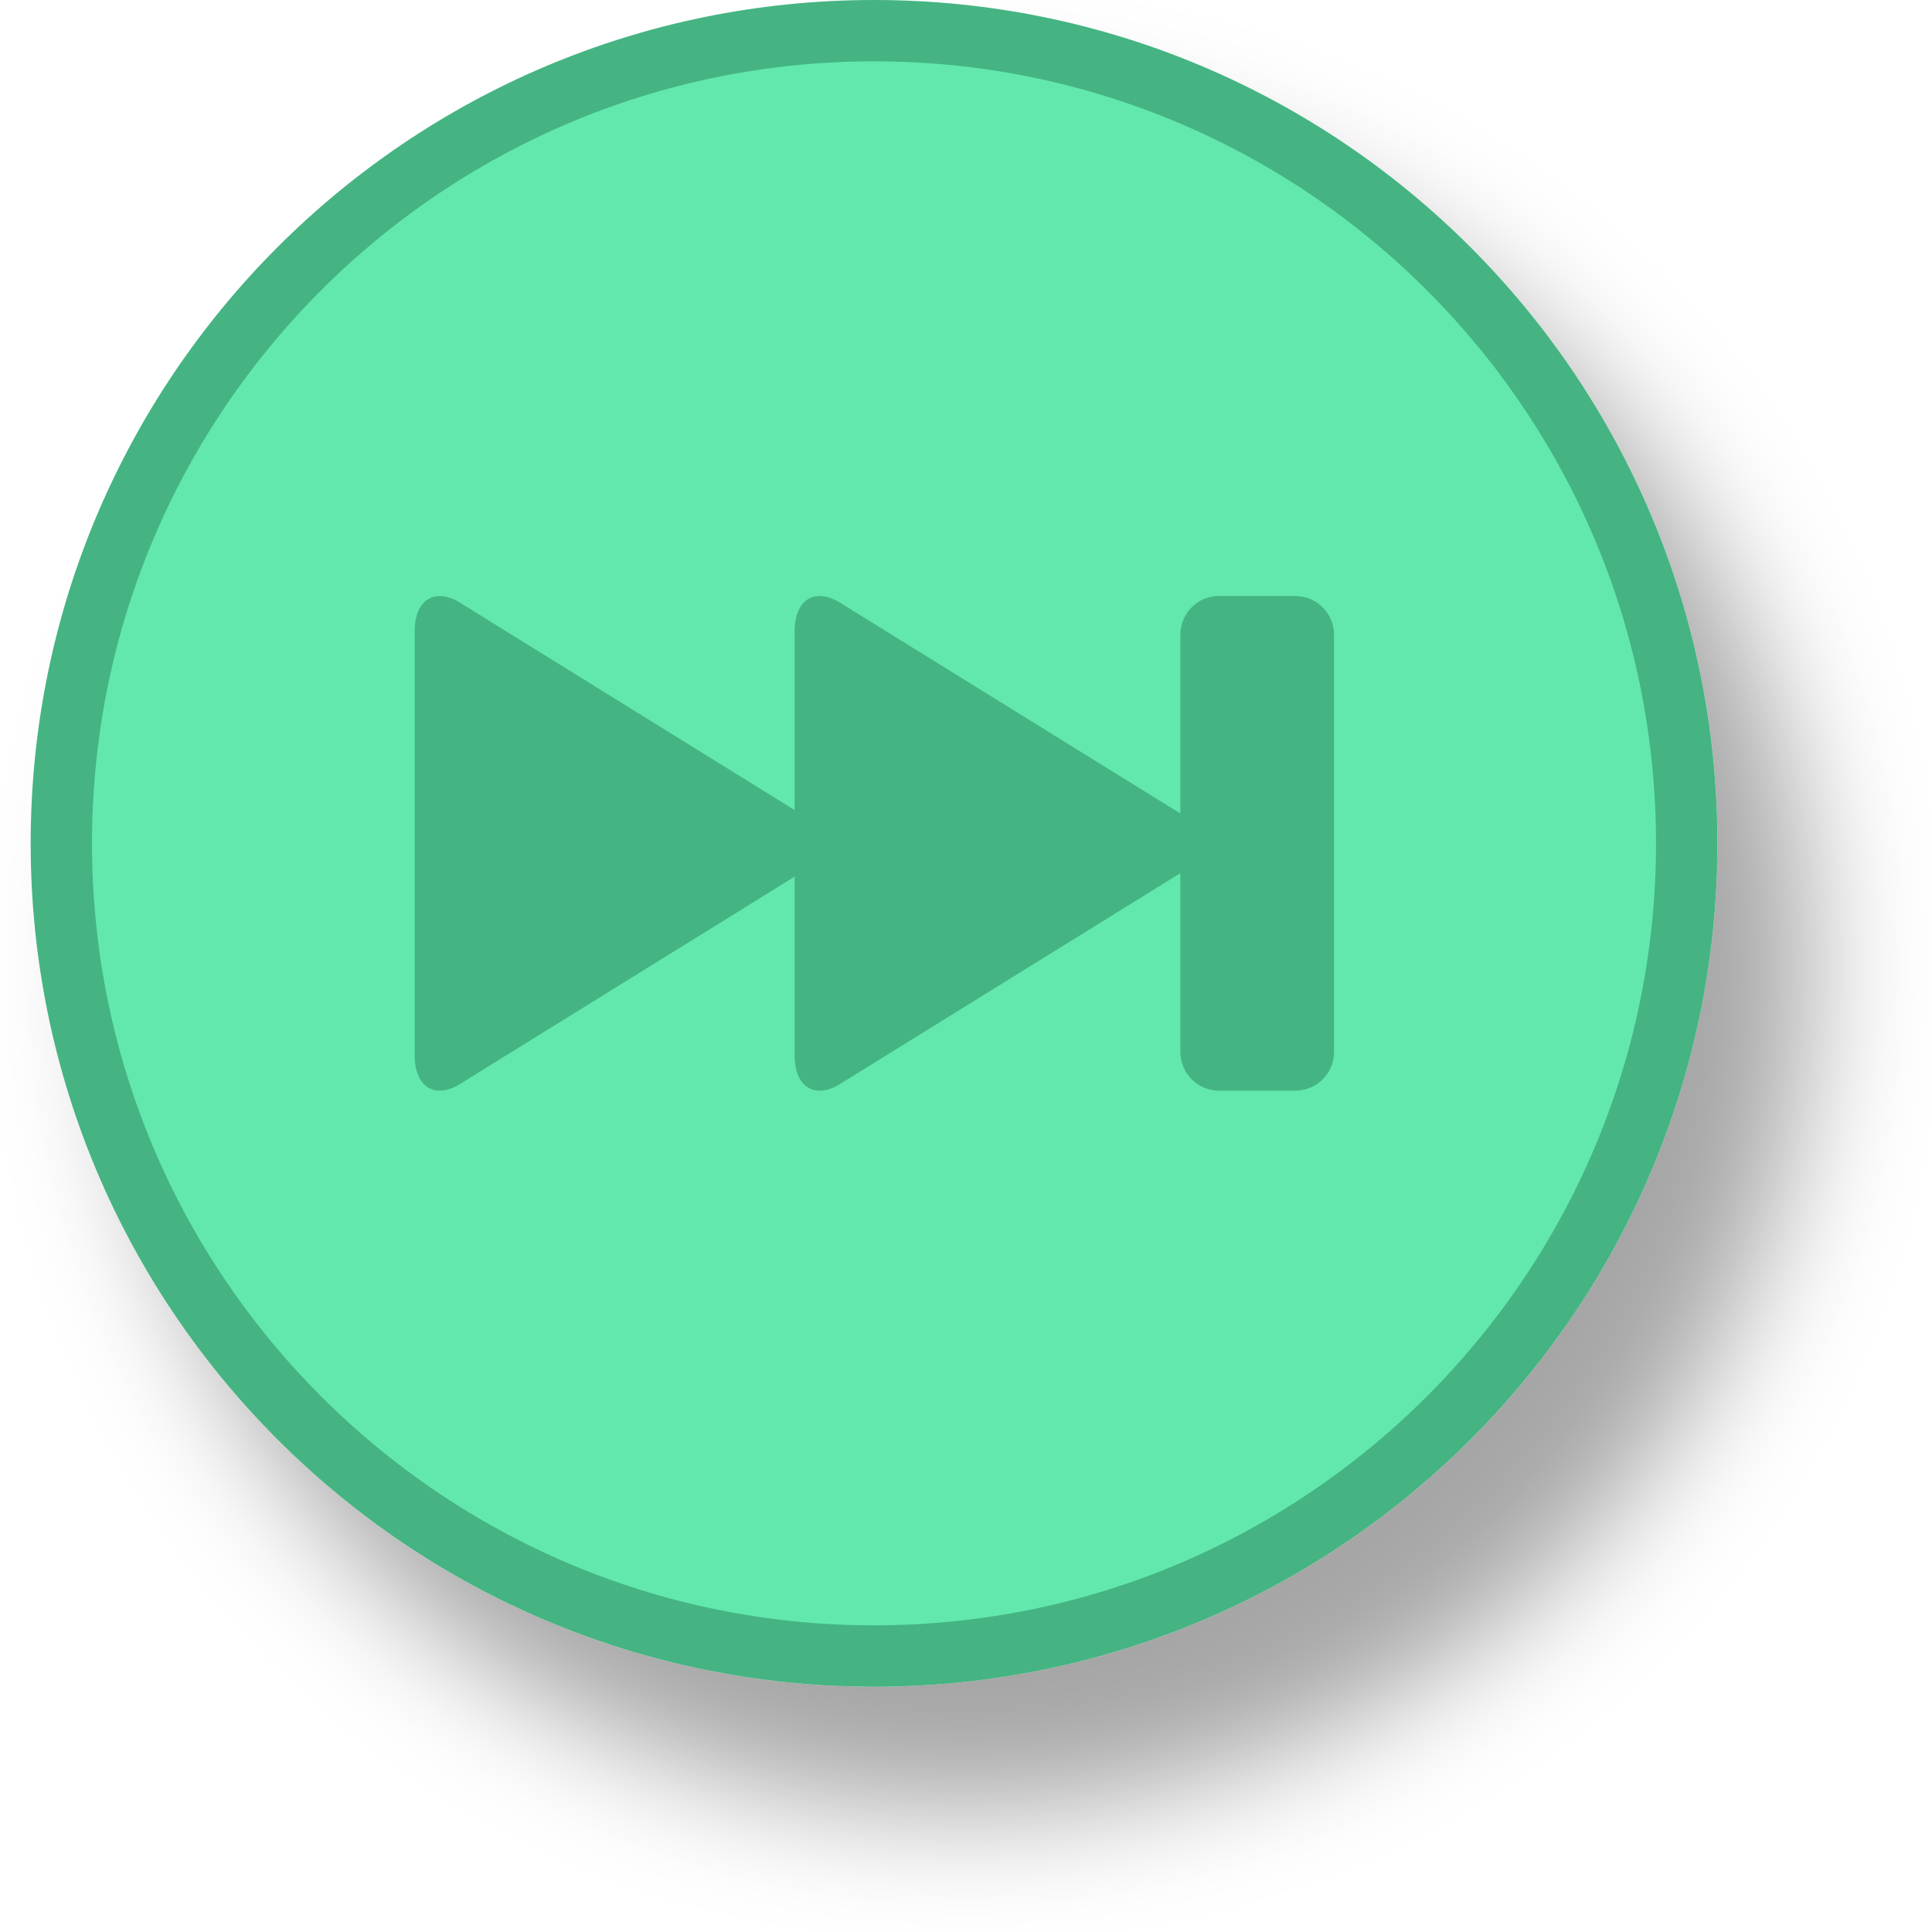
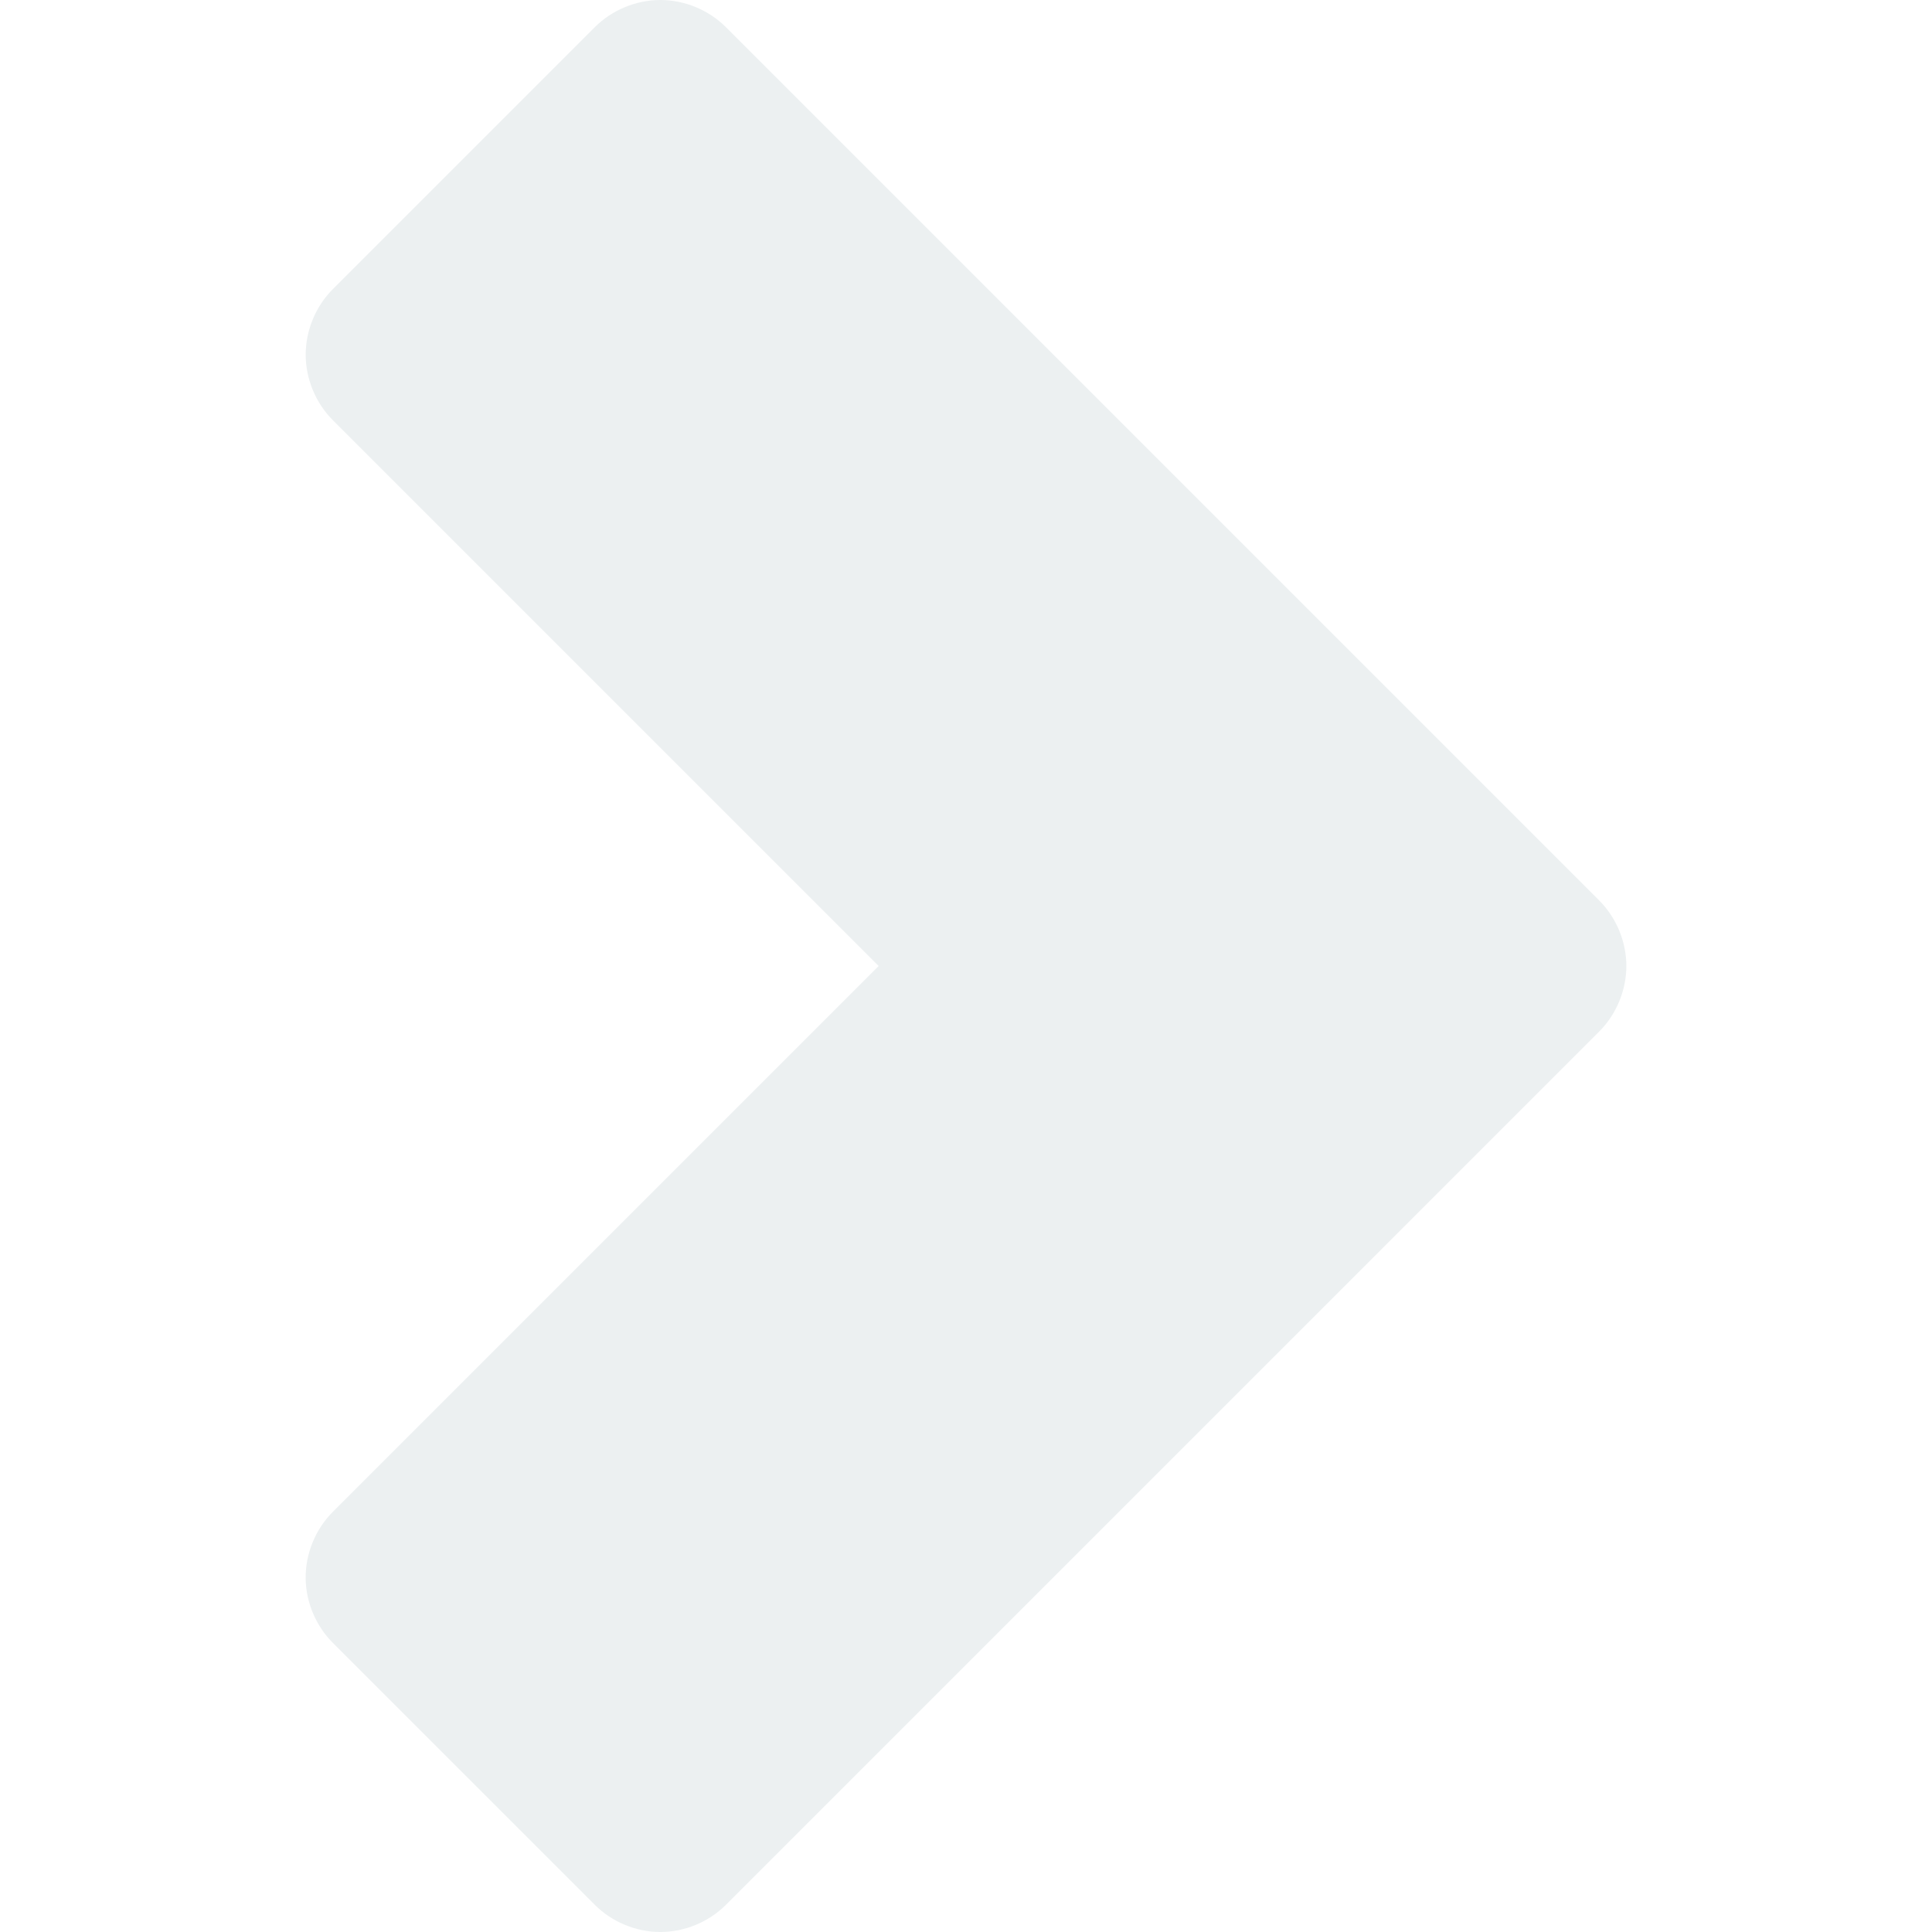
- <svg xmlns="http://www.w3.org/2000/svg" width="63px" height="63px" viewBox="0 0 63 63" version="1.1">
-   <defs>
-     <filter x="-50%" y="-50%" width="200%" height="200%" filterUnits="objectBoundingBox" id="filter-1">
-       <feOffset dx="3" dy="4" in="SourceAlpha" result="shadowOffsetOuter1" />
-       <feGaussianBlur stdDeviation="2" in="shadowOffsetOuter1" result="shadowBlurOuter1" />
-       <feColorMatrix values="0 0 0 0 0   0 0 0 0 0   0 0 0 0 0  0 0 0 0.35 0" in="shadowBlurOuter1" type="matrix" result="shadowMatrixOuter1" />
-       <feMerge>
-         <feMergeNode in="shadowMatrixOuter1" />
-         <feMergeNode in="SourceGraphic" />
-       </feMerge>
-     </filter>
-   </defs>
-   <g id="Page-1" stroke="none" stroke-width="1" fill="none" fill-rule="evenodd" filter="url(#filter-1)">
-     <g id="Next" transform="translate(2, 1)">
-       <circle class="next-circle" id="Oval-1" stroke="#44B482" stroke-width="2" fill="#62E8AD" cx="26.5" cy="26.5" r="26.5" />
-       <path d="M37.749,18.435 C37.046,18.435 36.489,19.003 36.489,19.706 L36.489,25.527 L25.437,18.68 C24.597,18.132 23.912,18.534 23.912,19.58 L23.912,25.415 L13.046,18.681 C12.207,18.133 11.522,18.535 11.522,19.581 L11.522,33.419 C11.522,34.463 12.206,34.87 13.046,34.319 L23.912,27.586 L23.912,33.421 C23.912,34.464 24.597,34.871 25.437,34.32 L36.489,27.474 L36.489,33.295 C36.489,34 37.053,34.565 37.749,34.565 L40.239,34.565 C40.941,34.565 41.501,34 41.501,33.295 L41.501,19.708 C41.506,19.005 40.941,18.435 40.239,18.435 L37.749,18.435 Z" id="Shape" fill="#44B483" class="next-circle" />
-     </g>
+ <svg xmlns="http://www.w3.org/2000/svg" version="1.1" id="Capa_1" x="0px" y="0px" viewBox="0 0 405.457 405.457" style="enable-background:new 0 0 405.457 405.457;" xml:space="preserve" width="45px" height="45px">
+   <g>
+     <path d="M64.147,331.322c0.078,4.985,2.163,9.911,5.688,13.438l55,55c3.599,3.601,8.659,5.697,13.75,5.697   c5.091,0,10.151-2.096,13.75-5.697l183.281-183.282c3.601-3.599,5.697-8.659,5.697-13.75s-2.096-10.151-5.697-13.75L152.335,5.697   C148.736,2.096,143.676,0,138.585,0c-5.091,0-10.151,2.096-13.75,5.697l-55,55c-3.591,3.598-5.681,8.651-5.681,13.734   s2.09,10.136,5.681,13.734l114.562,114.563L69.835,317.291C66.171,320.958,64.07,326.139,64.147,331.322L64.147,331.322z" fill="#ecf0f1" />
  </g>
</svg>
